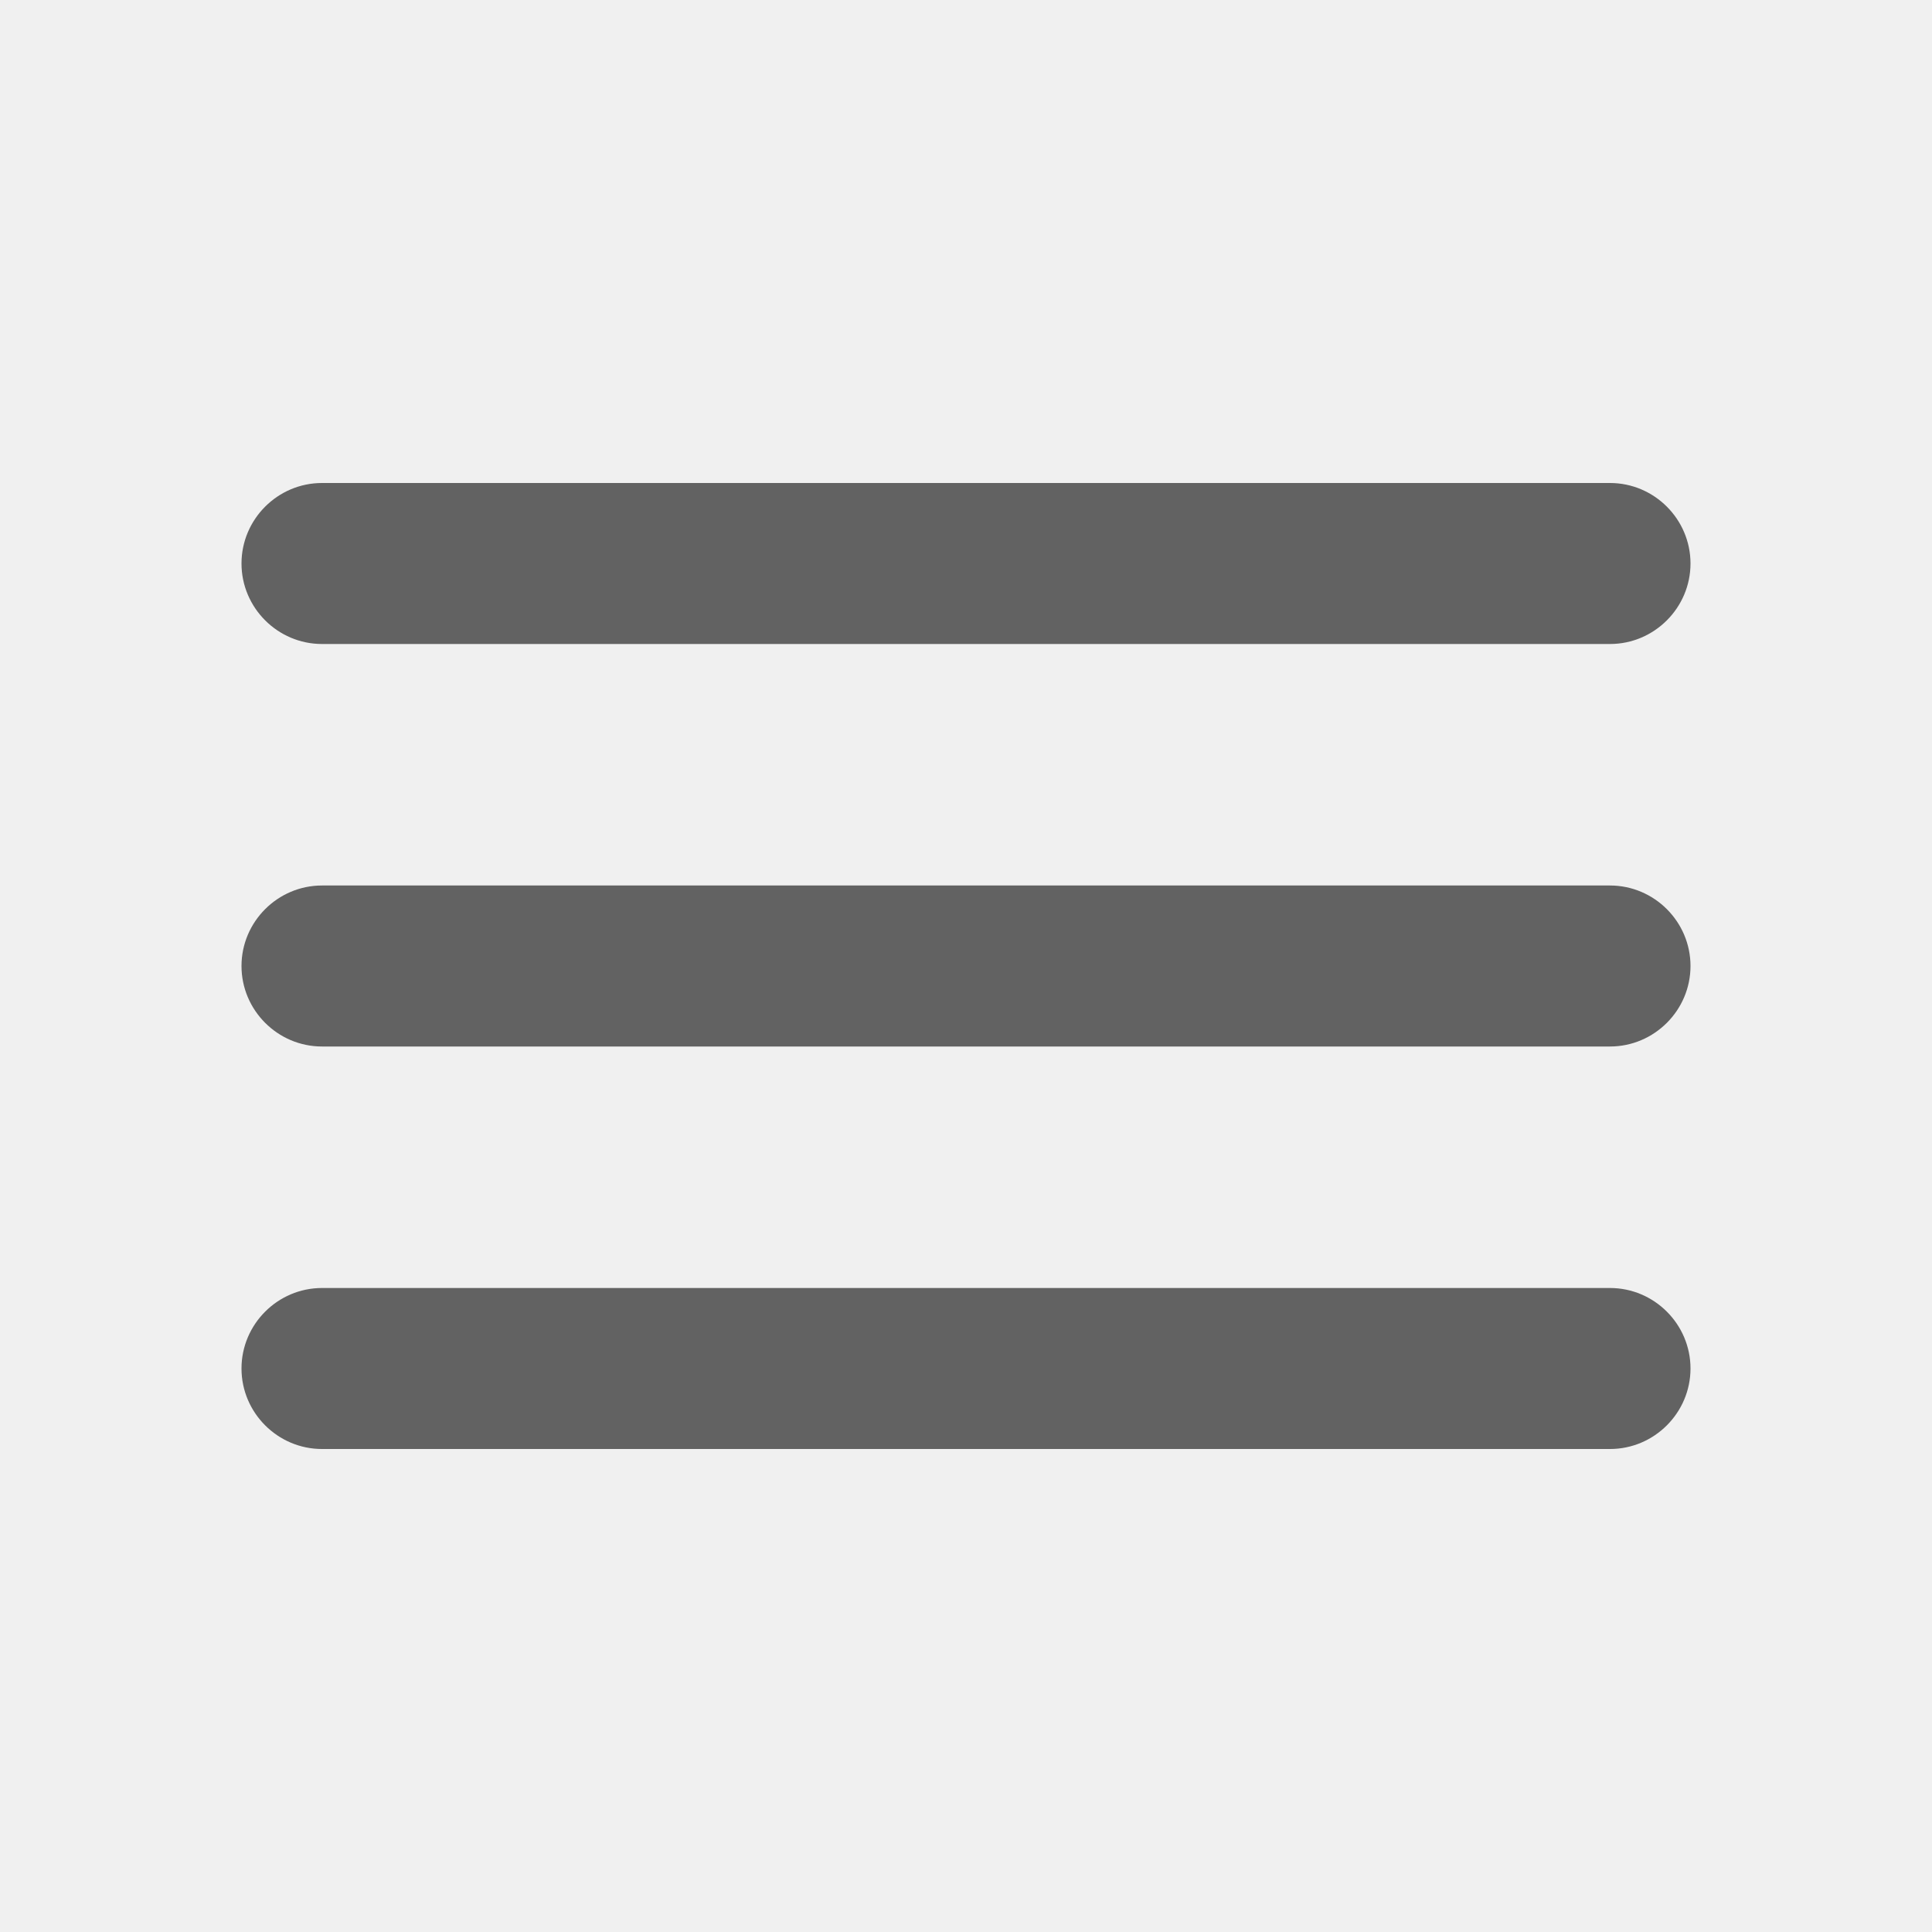
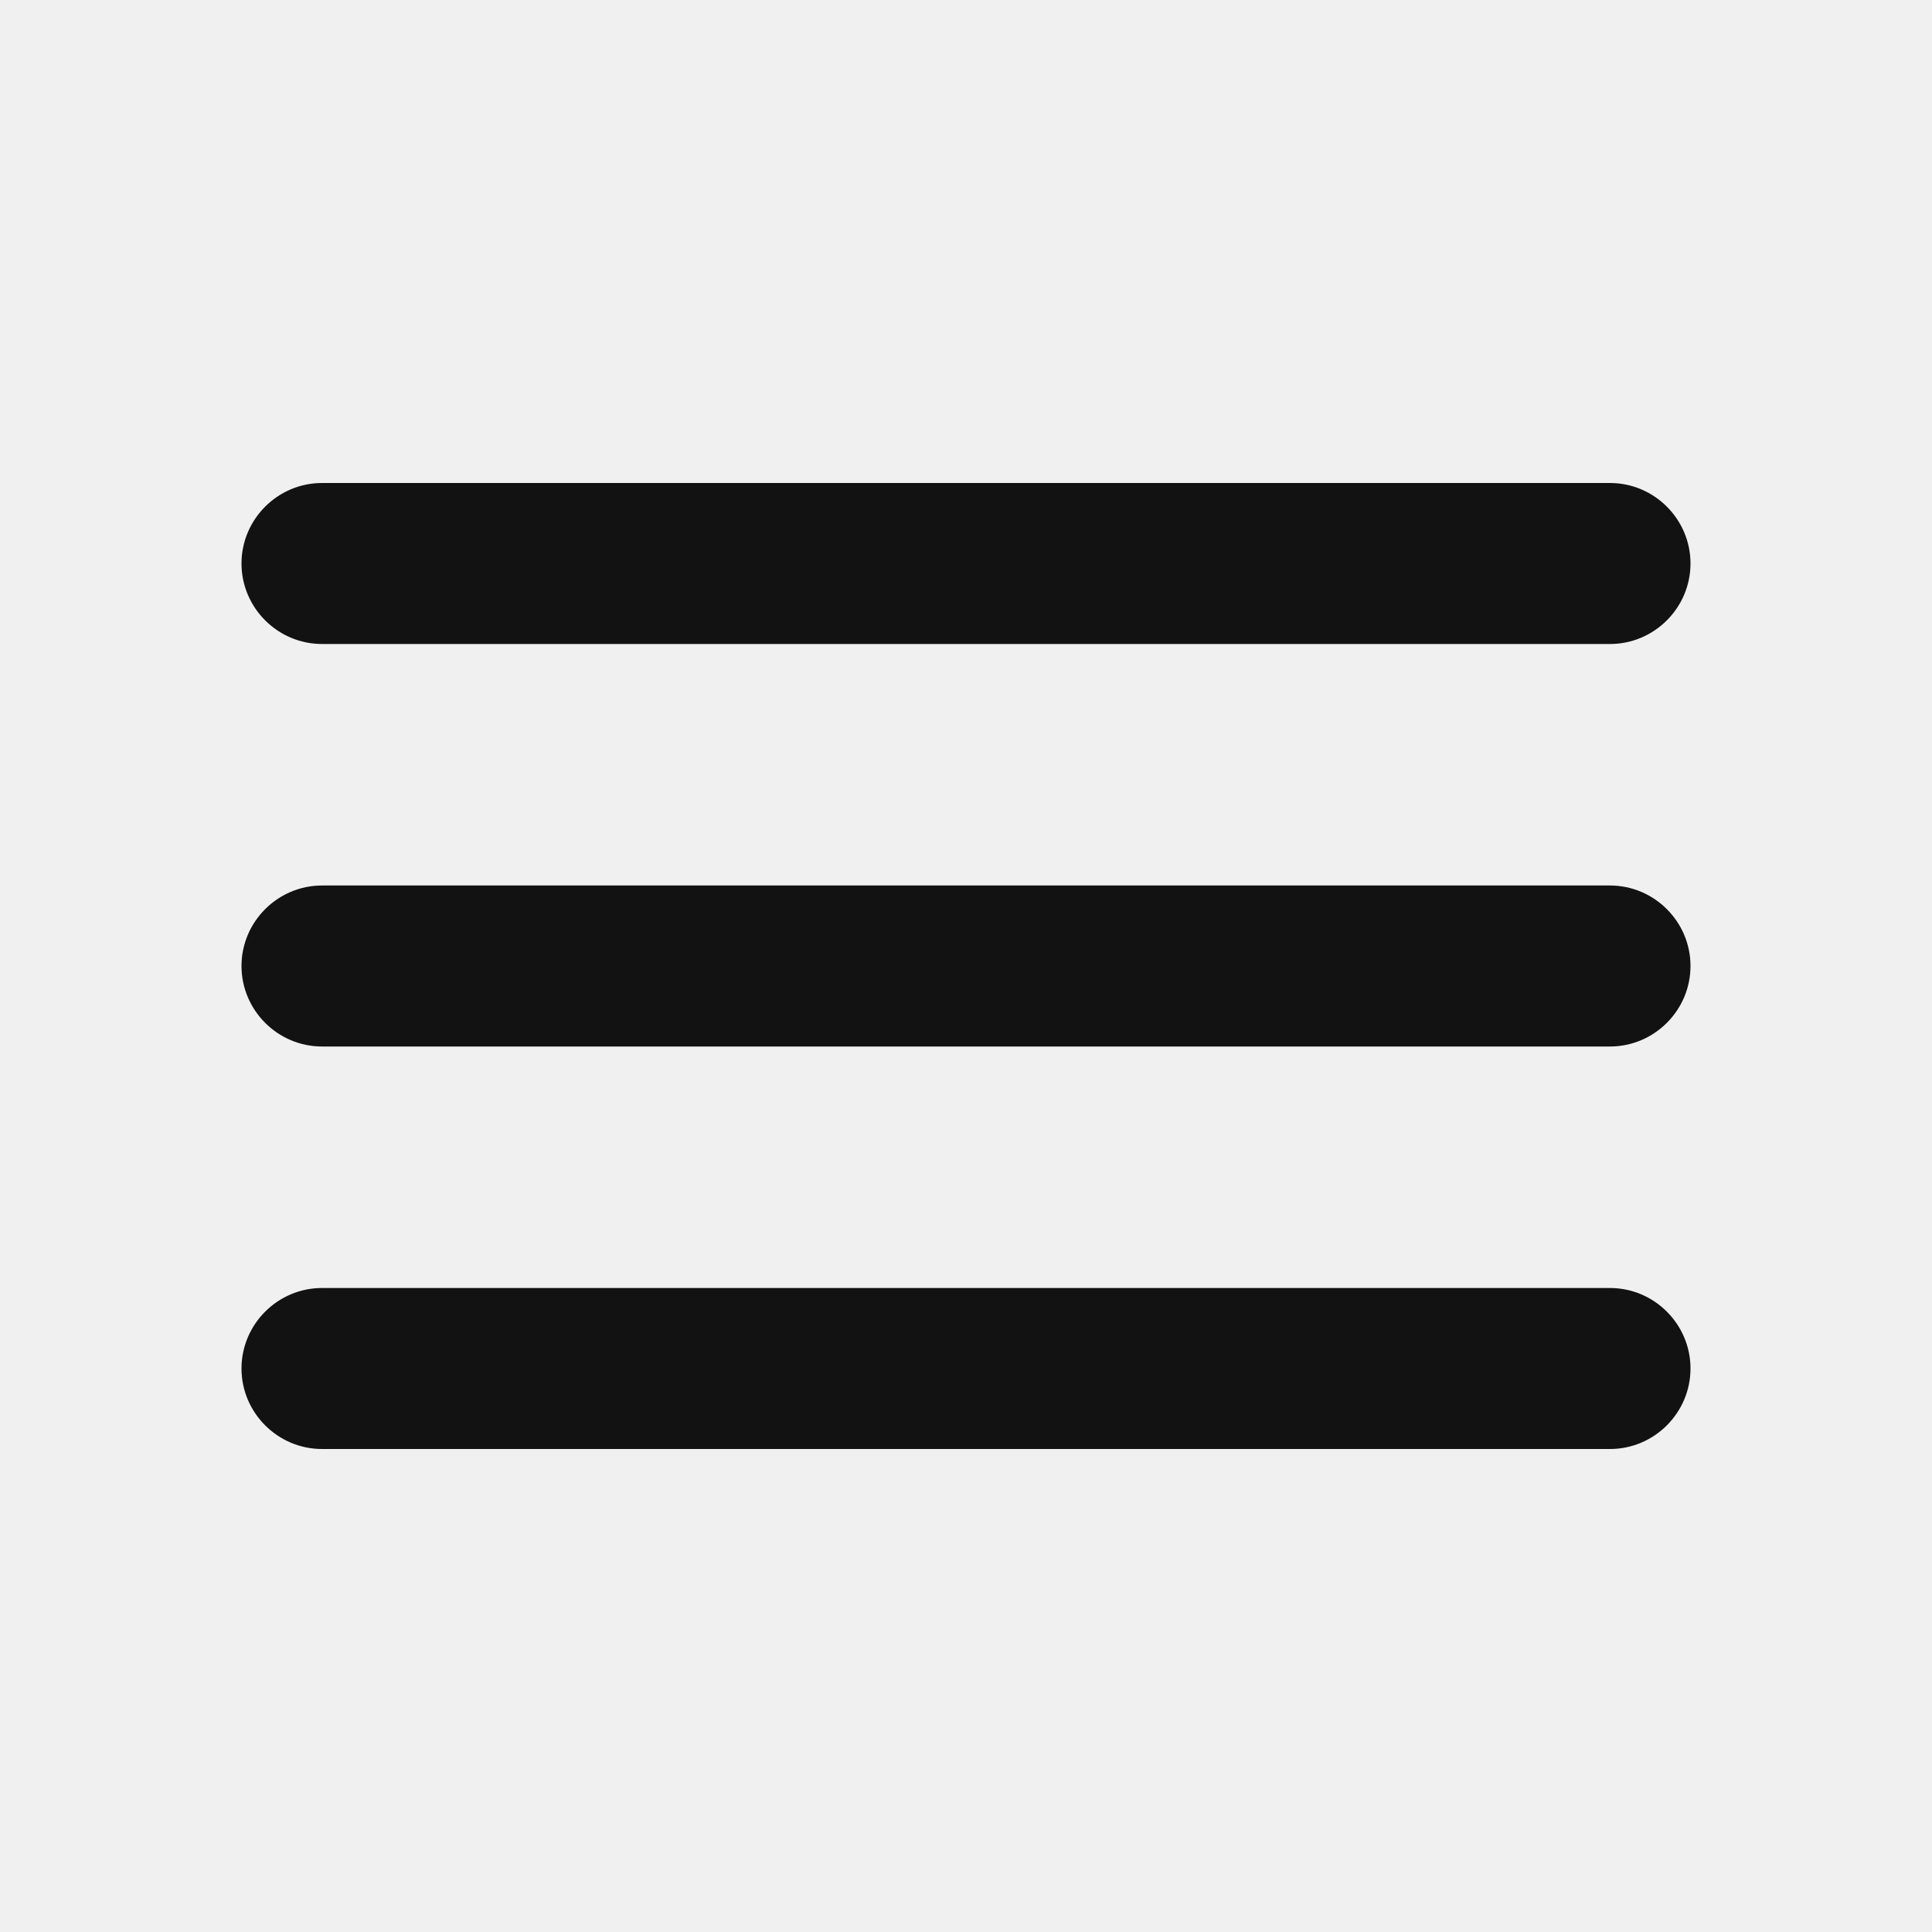
<svg xmlns="http://www.w3.org/2000/svg" width="24" height="24" viewBox="0 0 24 24" fill="none">
  <g clip-path="url(#clip0_2314_9368)">
-     <path d="M4 18H20C20.55 18 21 17.55 21 17C21 16.45 20.55 16 20 16H4C3.45 16 3 16.45 3 17C3 17.55 3.45 18 4 18ZM4 13H20C20.55 13 21 12.55 21 12C21 11.45 20.55 11 20 11H4C3.45 11 3 11.45 3 12C3 12.55 3.45 13 4 13ZM3 7C3 7.55 3.45 8 4 8H20C20.55 8 21 7.55 21 7C21 6.45 20.55 6 20 6H4C3.45 6 3 6.45 3 7Z" fill="#121212" fill-opacity="0.64" />
+     <path d="M4 18H20C20.55 18 21 17.55 21 17C21 16.45 20.55 16 20 16H4C3.45 16 3 16.45 3 17C3 17.55 3.45 18 4 18ZM4 13H20C20.55 13 21 12.55 21 12C21 11.45 20.55 11 20 11H4C3.45 11 3 11.45 3 12C3 12.55 3.45 13 4 13ZM3 7C3 7.55 3.45 8 4 8H20C20.55 8 21 7.55 21 7C21 6.45 20.55 6 20 6H4C3.45 6 3 6.45 3 7Z" fill="#121212" fill-opacity="1" />
  </g>
  <defs>
    <clipPath id="clip0_2314_9368">
      <rect width="24" height="24" fill="white" />
    </clipPath>
  </defs>
</svg>
